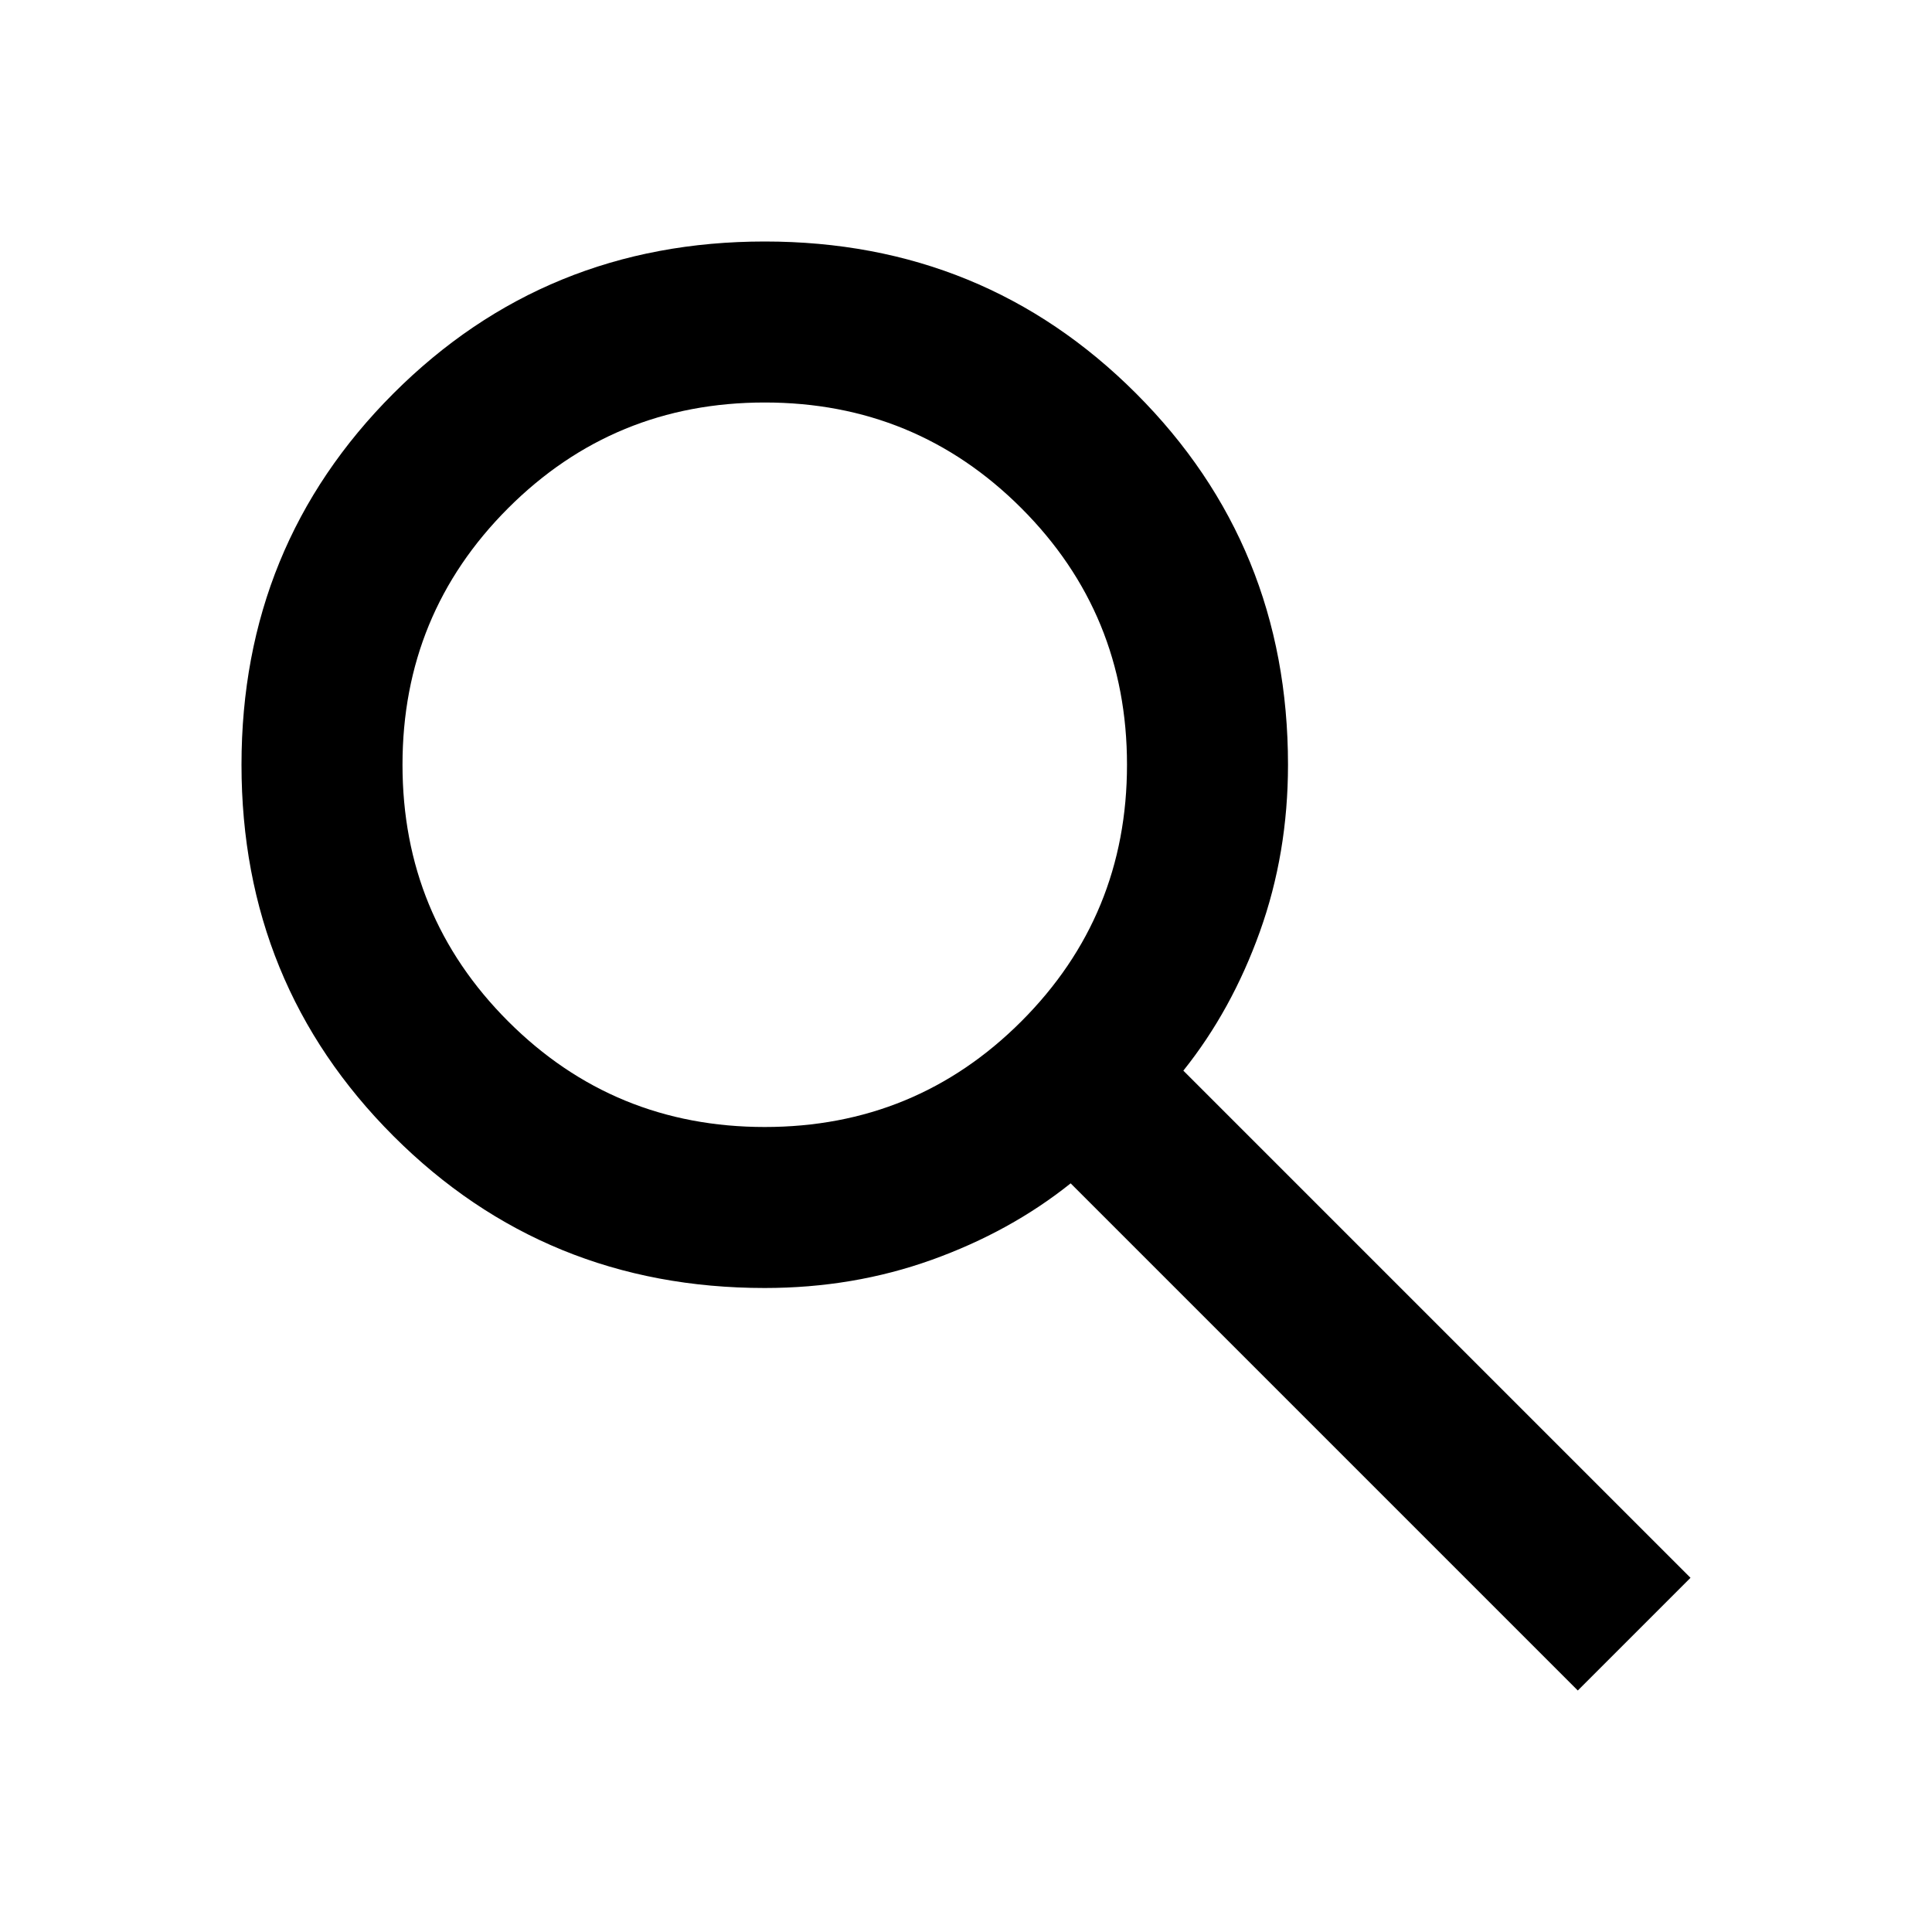
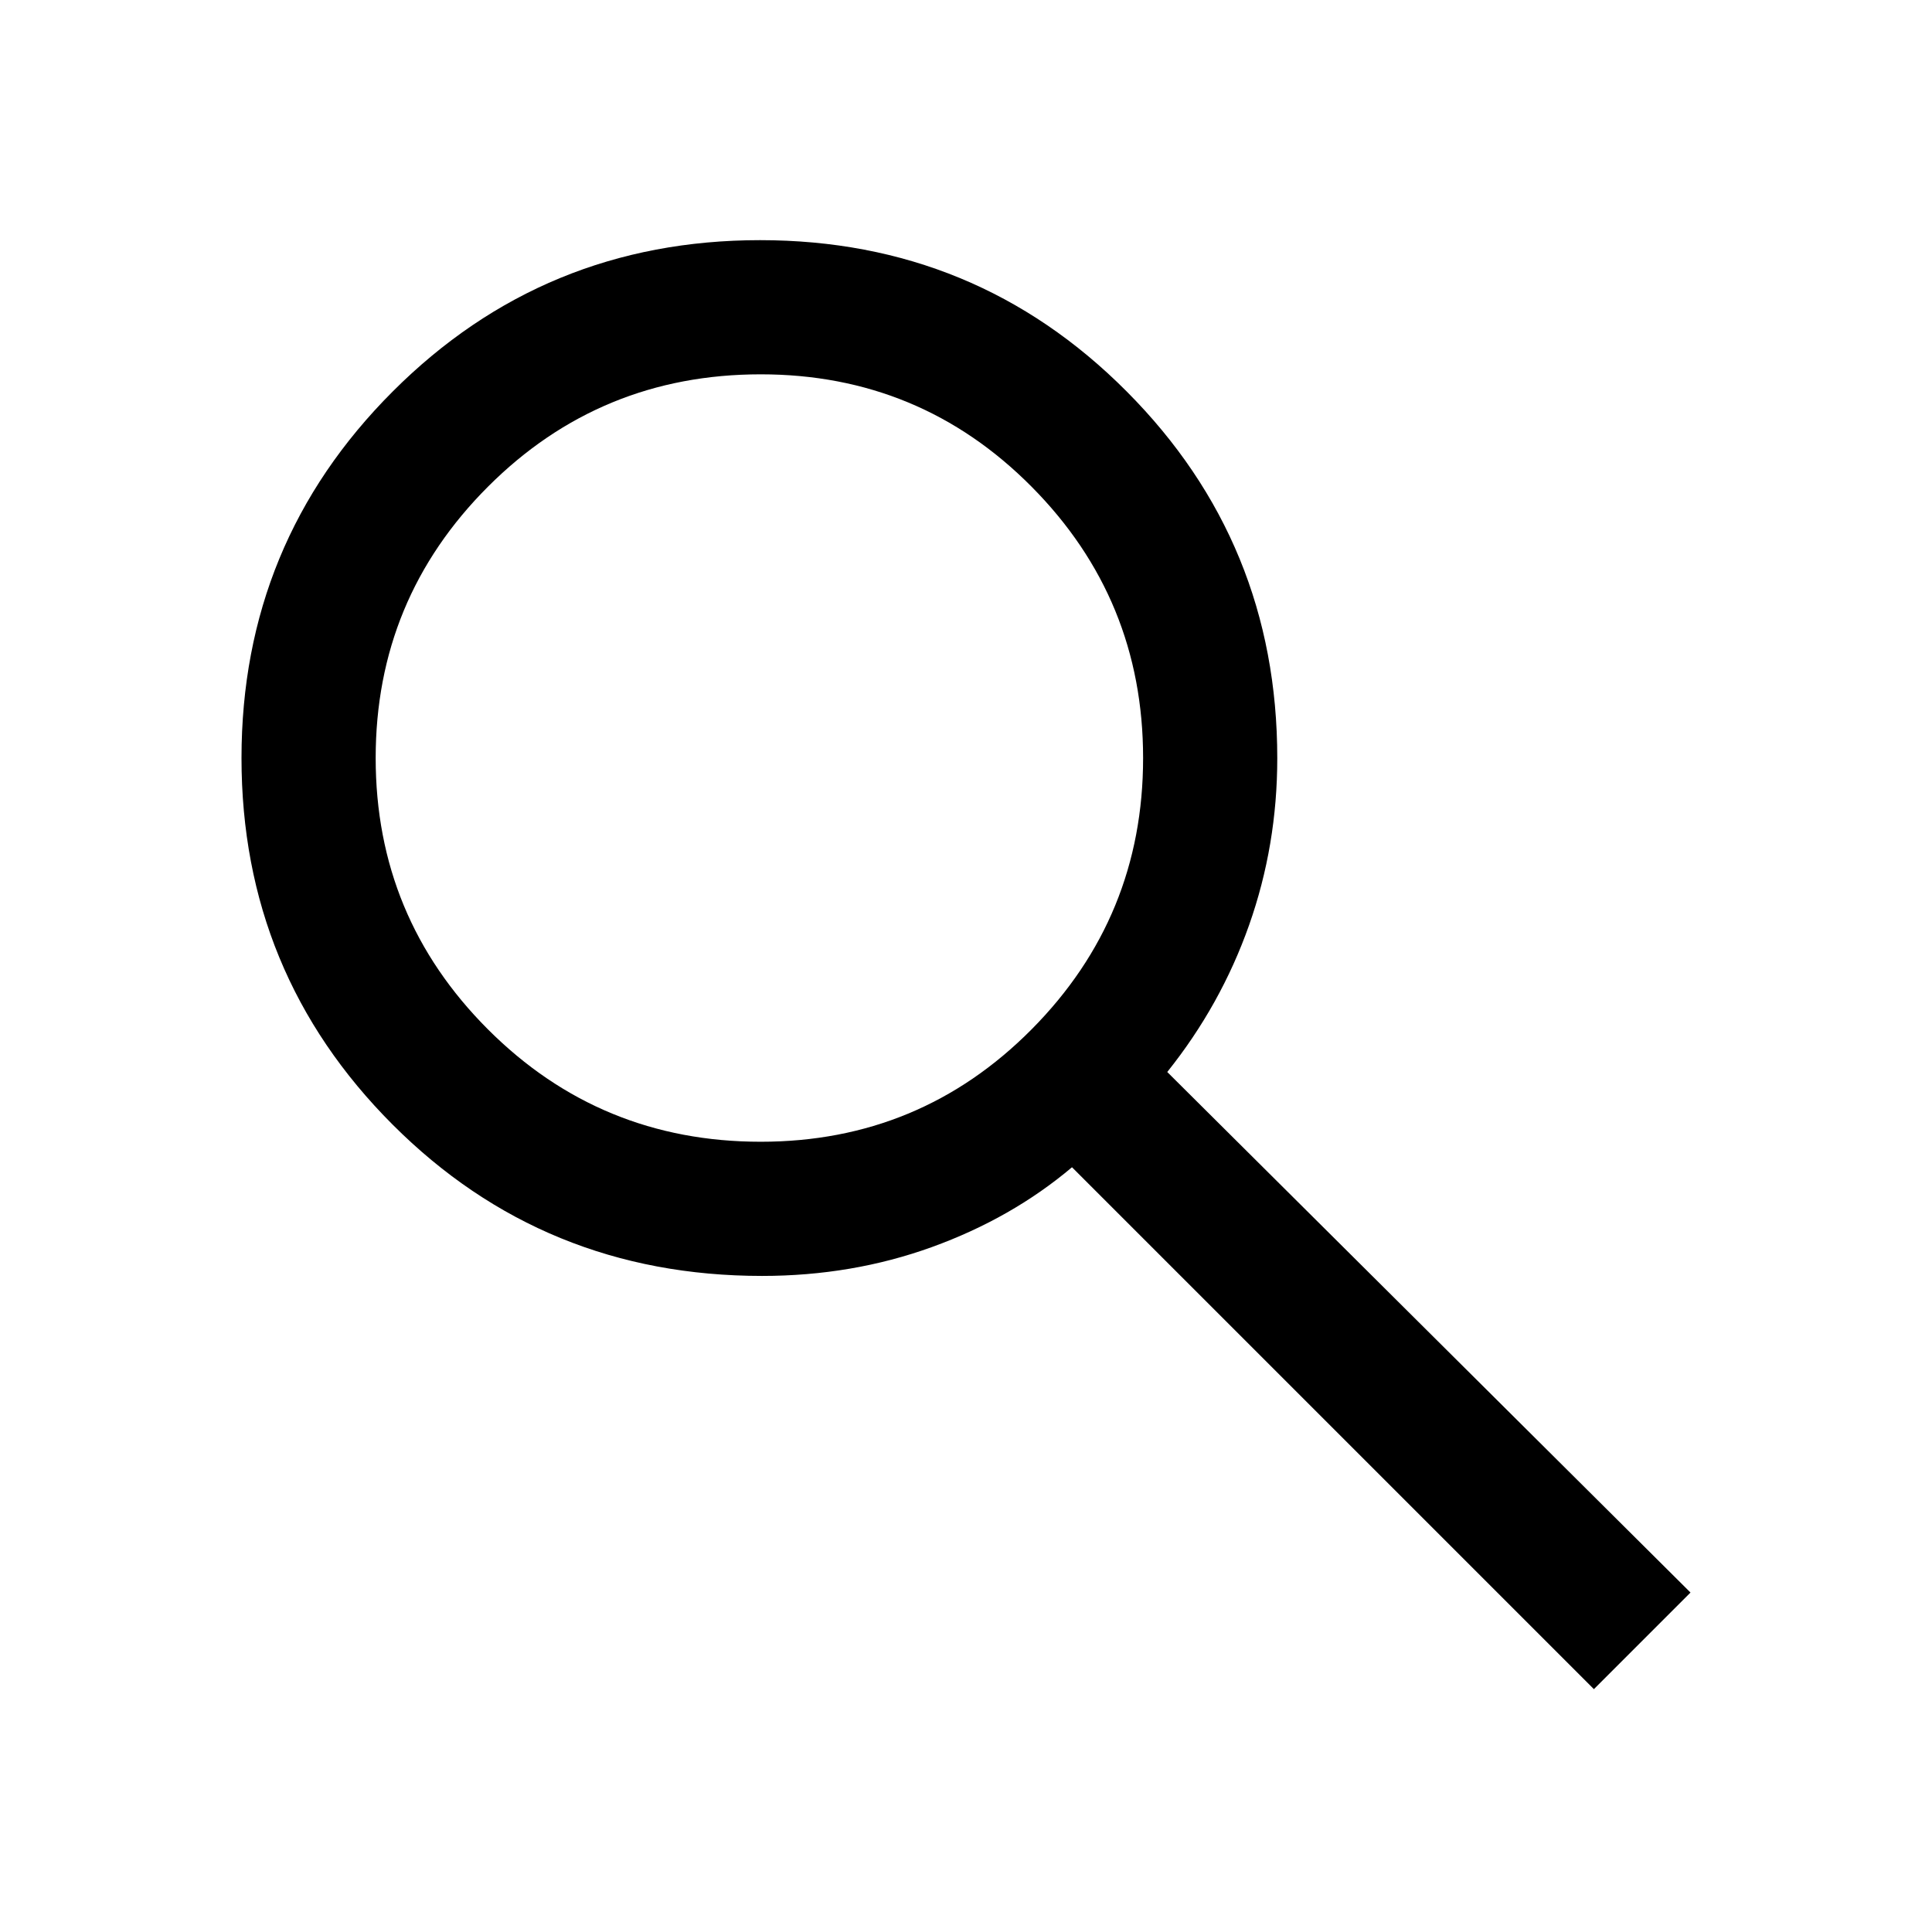
- <svg xmlns="http://www.w3.org/2000/svg" height="24px" viewBox="0 -960 960 960" width="24px" fill="#000">
-   <path d="M784-120 532-372q-30 24-69 38t-83 14q-109 0-184.5-75.5T120-580q0-109 75.5-184.5T380-840q109 0 184.5 75.5T640-580q0 44-14 83t-38 69l252 252-56 56ZM380-400q75 0 127.5-52.5T560-580q0-75-52.5-127.5T380-760q-75 0-127.5 52.5T200-580q0 75 52.5 127.5T380-400Z" />
+ <svg xmlns="http://www.w3.org/2000/svg" height="40px" viewBox="0 -960 960 960" width="40px" fill="#000000">
+   <path d="M792-120.67 532.67-380q-30 25.33-69.64 39.67Q423.39-326 378.67-326q-108.44 0-183.56-75.17Q120-476.33 120-583.33t75.17-182.17q75.16-75.17 182.5-75.17 107.33 0 182.16 75.17 74.84 75.17 74.84 182.27 0 43.23-14 82.9-14 39.66-40.67 73l260 258.66-48 48Zm-414-272q79.17 0 134.58-55.83Q568-504.33 568-583.33q0-79-55.42-134.84Q457.17-774 378-774q-79.72 0-135.53 55.83-55.8 55.84-55.8 134.84t55.8 134.83q55.81 55.83 135.53 55.83Z" />
</svg>
